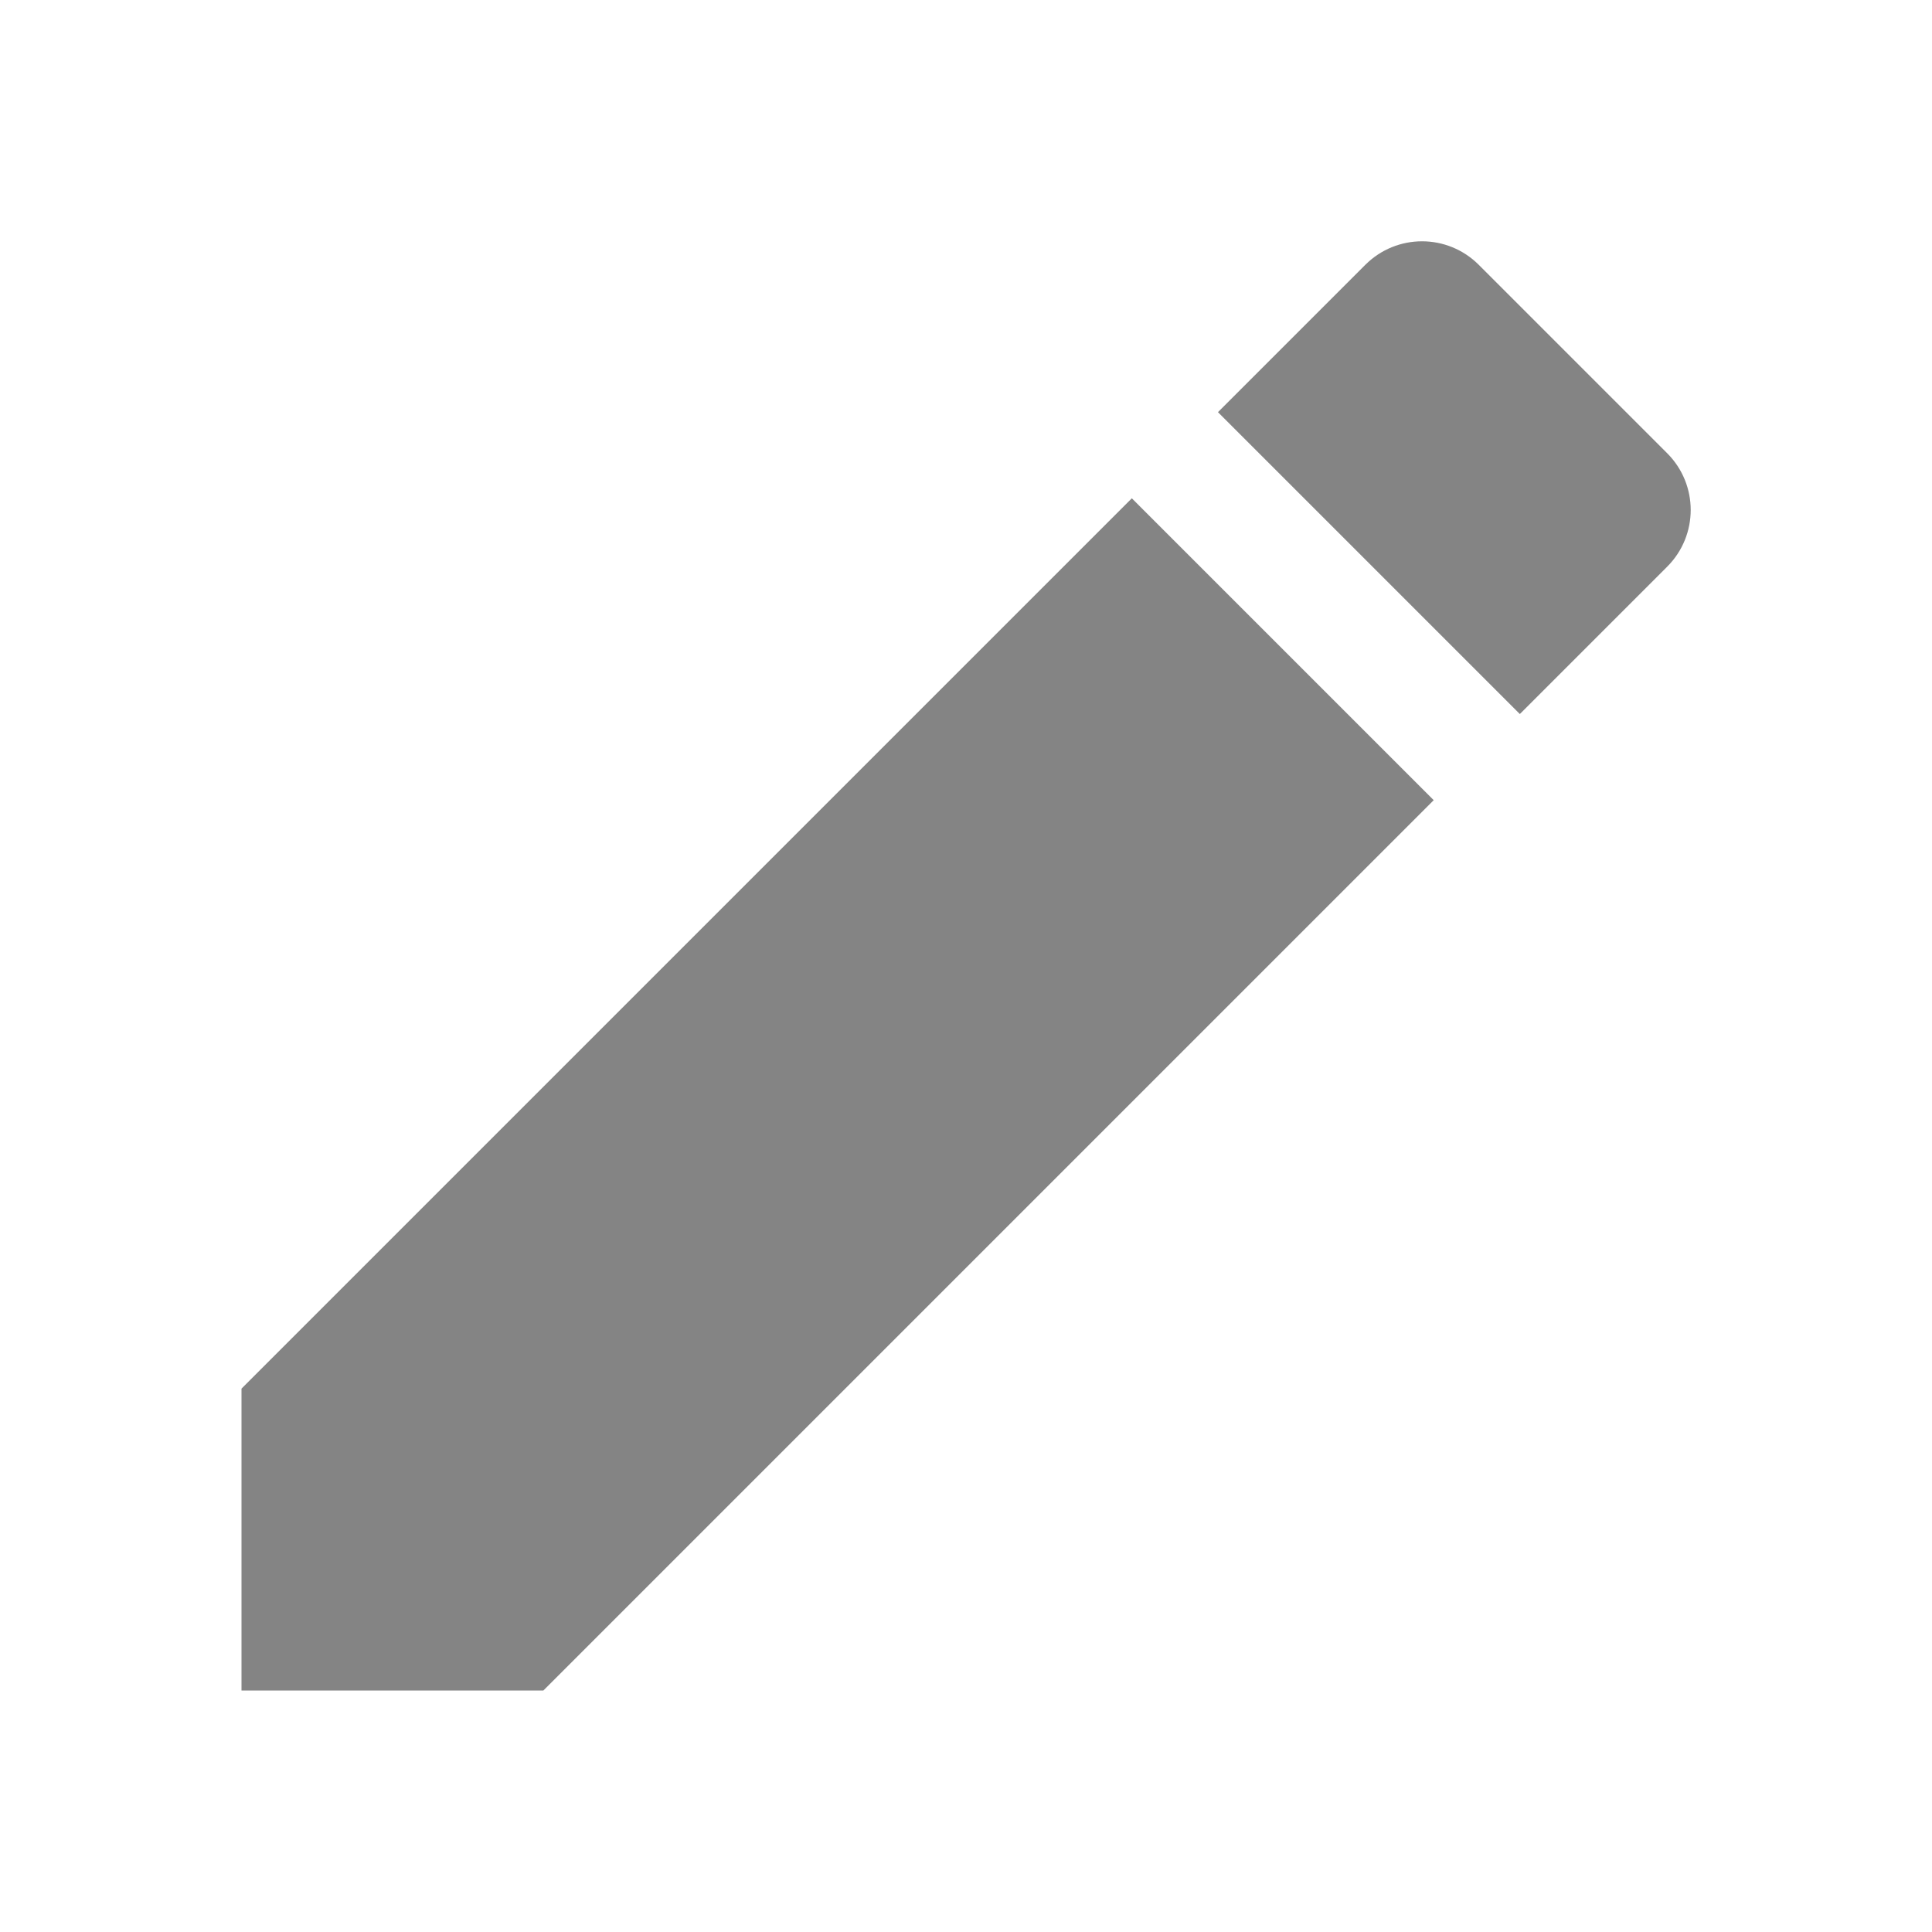
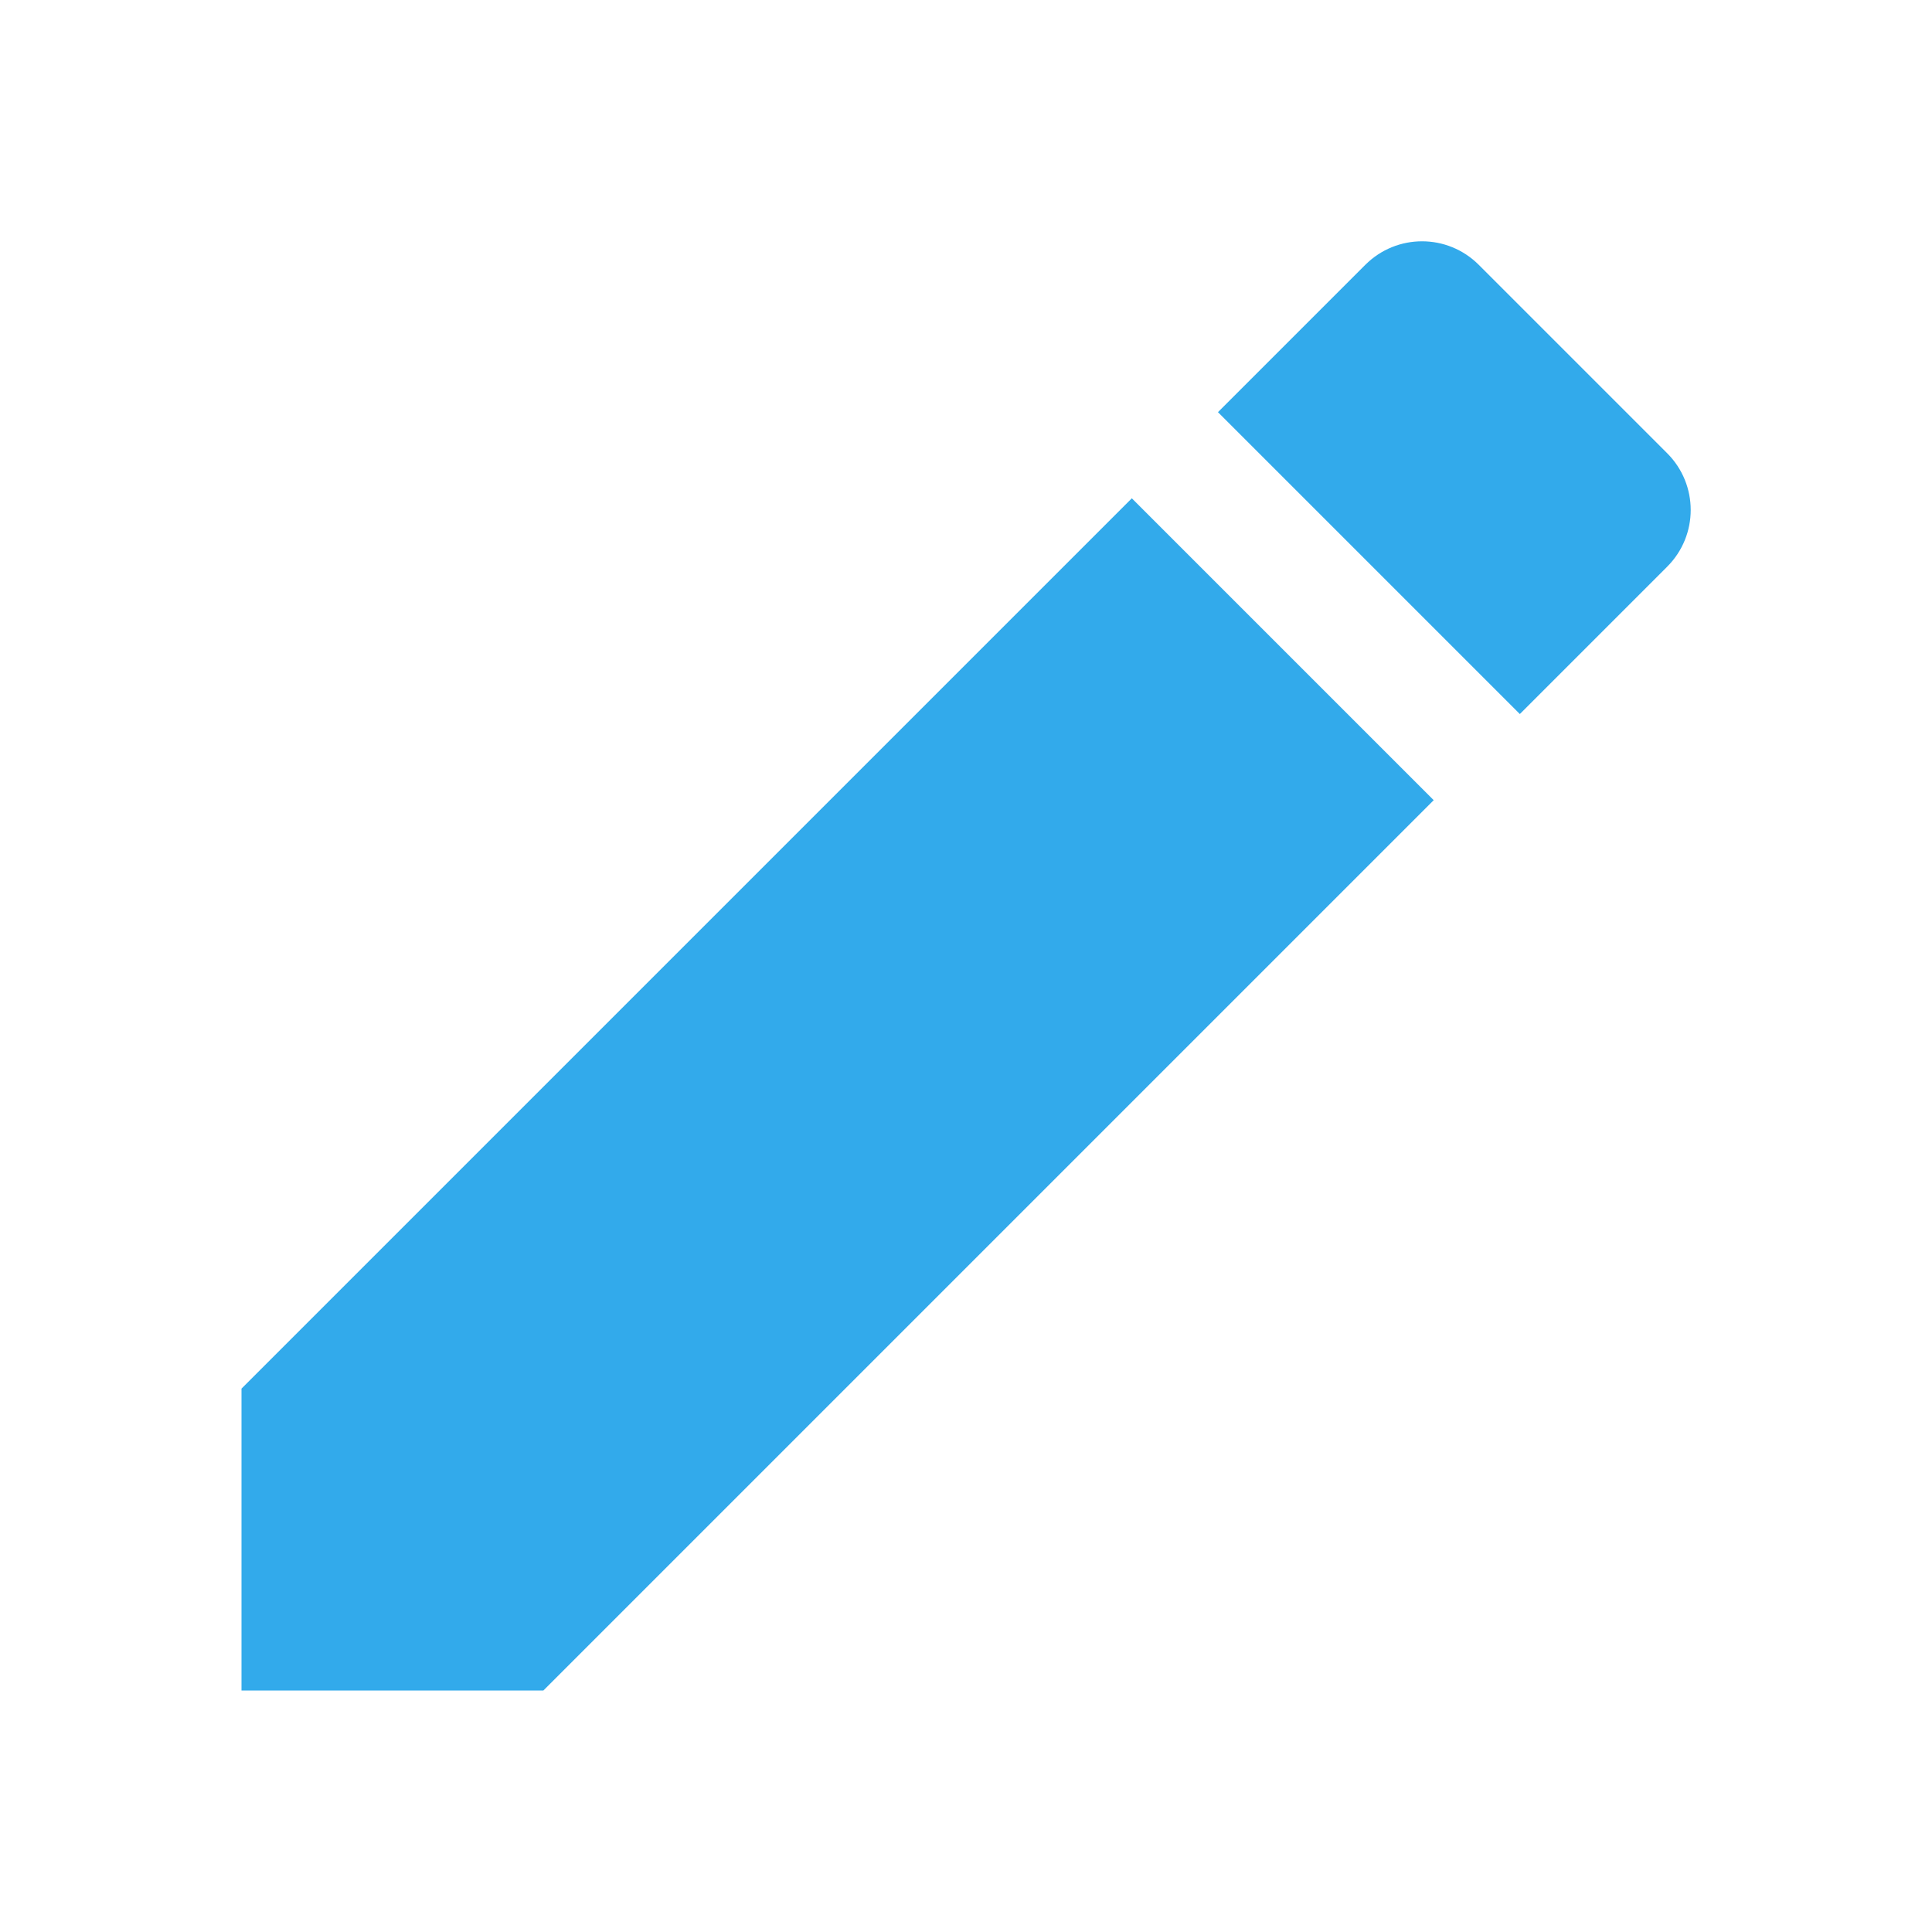
- <svg xmlns="http://www.w3.org/2000/svg" width="24" height="24" viewBox="0 0 24 24">
-   <path fill="#848484" d="M3 17.25V21h3.75L17.81 9.94l-3.75-3.75L3 17.25zM20.71 7.04c.39-.39.39-1.02 0-1.41l-2.34-2.34c-.39-.39-1.02-.39-1.41 0l-1.83 1.83 3.75 3.75 1.83-1.83z" />
+ <svg xmlns="http://www.w3.org/2000/svg" width="22" height="22" viewBox="0 0 24 24">
+   <path fill="#32AAEB" d="M3 17.25V21h3.75L17.81 9.94l-3.75-3.75L3 17.25zM20.71 7.04c.39-.39.39-1.02 0-1.41l-2.34-2.34c-.39-.39-1.02-.39-1.41 0l-1.83 1.83 3.75 3.75 1.83-1.83z" />
  <path d="M0 0h24v24H0z" fill="none" />
</svg>
